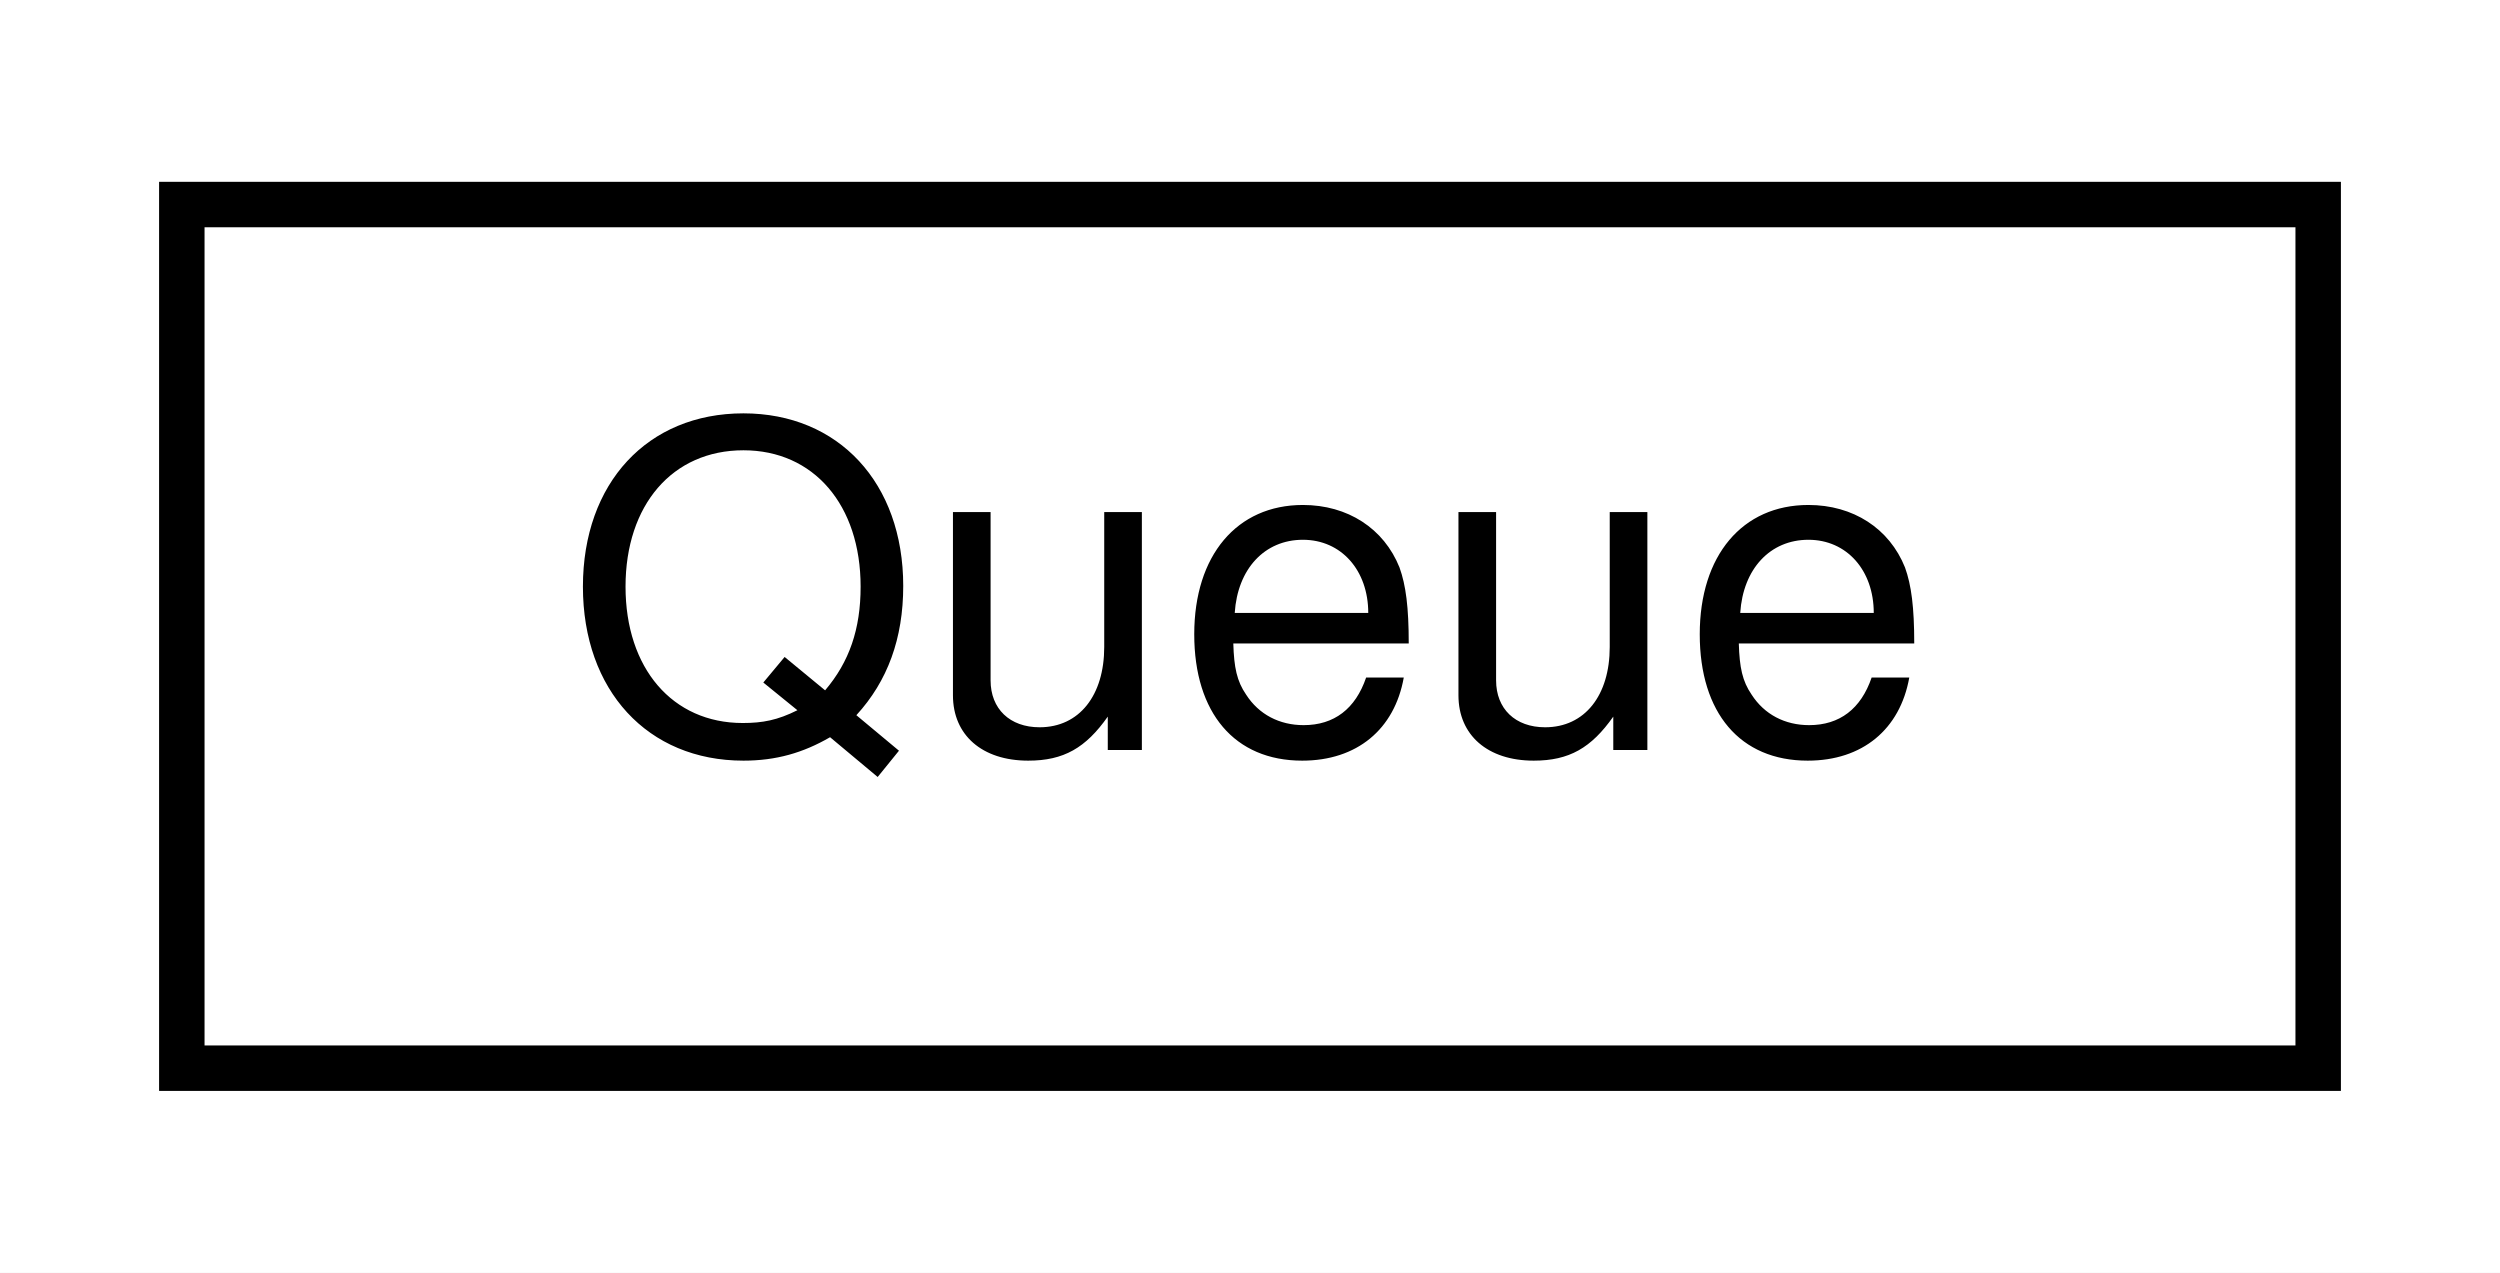
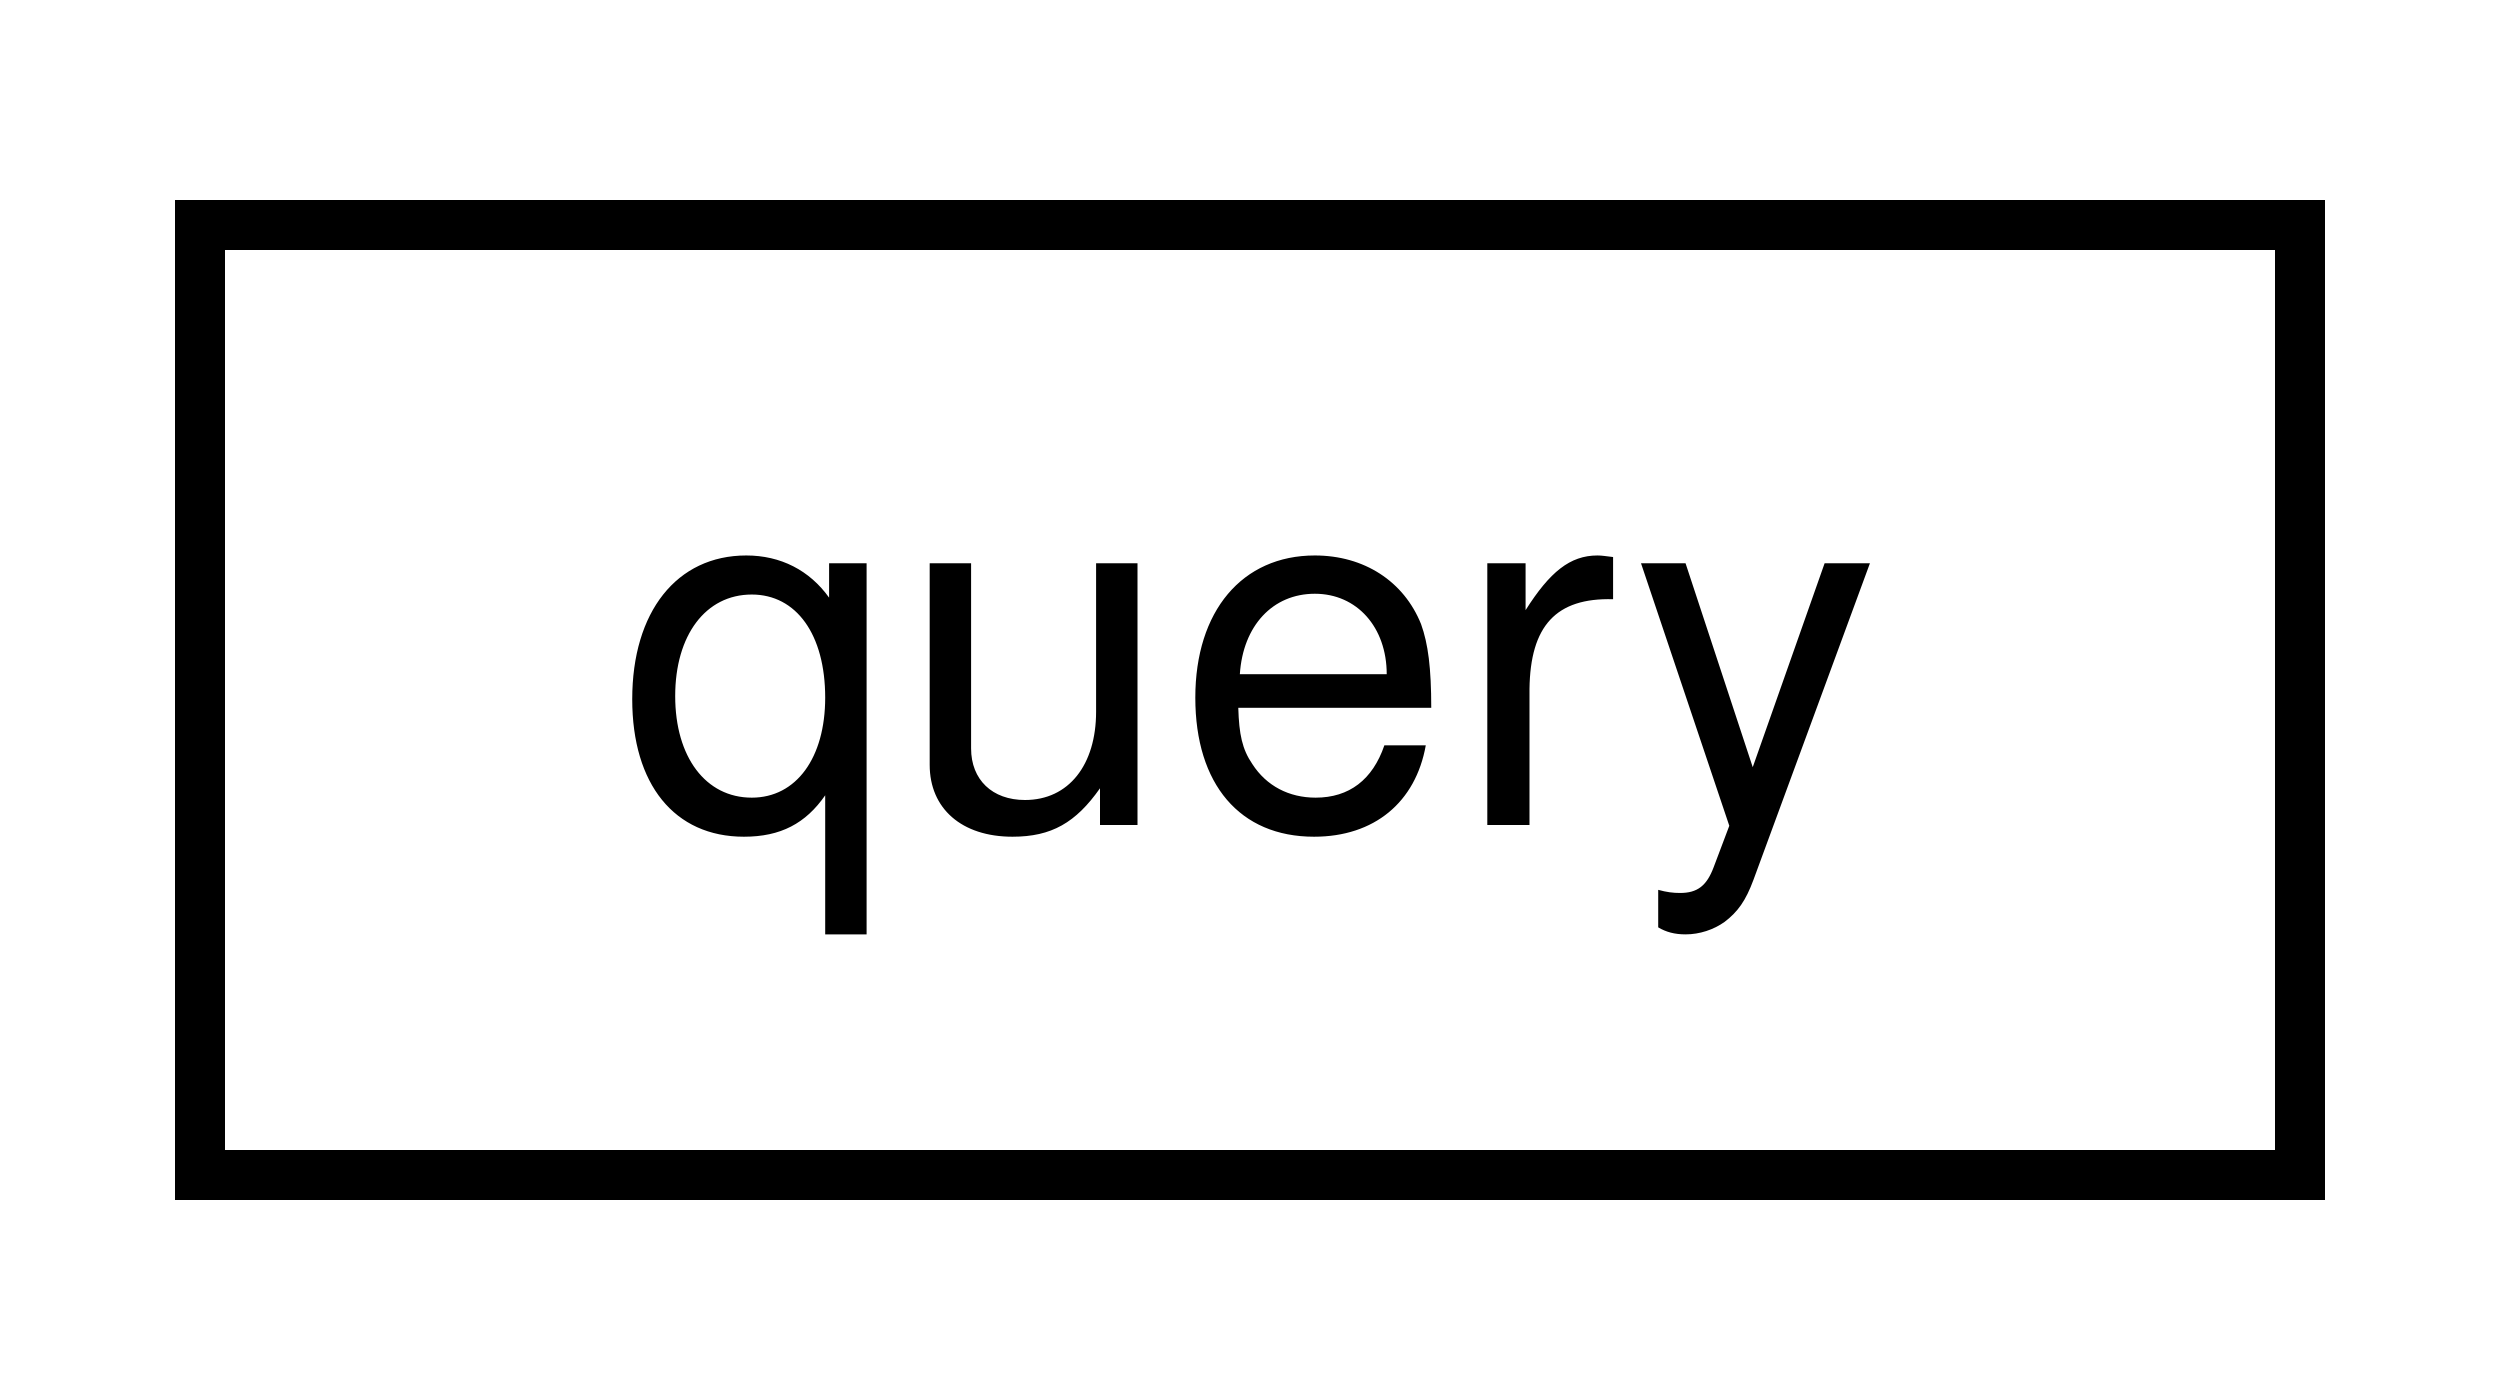
- <svg xmlns="http://www.w3.org/2000/svg" xmlns:xlink="http://www.w3.org/1999/xlink" width="55pt" height="28pt" viewBox="0.00 0.00 55.00 28.00">
+ <svg xmlns="http://www.w3.org/2000/svg" xmlns:xlink="http://www.w3.org/1999/xlink" width="50pt" height="28pt" viewBox="0.00 0.00 50.00 28.00">
  <g id="graph0" class="graph" transform="scale(1 1) rotate(0) translate(4 24)">
-     <polygon fill="white" stroke="transparent" points="-4,4 -4,-24 51,-24 51,4 -4,4" />
+     <polygon fill="white" stroke="transparent" points="-4,4 -4,-24 46,-24 46,4 -4,4" />
    <g id="node1" class="node">
      <g id="a_node1">
-         <a xlink:href="dc/db5/struct_queue.html" target="_top" xlink:title=" ">
-           <polygon fill="white" stroke="black" points="0,-0.5 0,-19.5 47,-19.5 47,-0.5 0,-0.5" />
-           <text text-anchor="middle" x="23.5" y="-7.5" font-family="Helvetica,sans-Serif" font-size="10.00">Queue</text>
+         <a xlink:href="dd/d1b/structquery.html" target="_top" xlink:title=" ">
+           <polygon fill="white" stroke="black" points="0,-0.5 0,-19.5 42,-19.5 42,-0.5 0,-0.5" />
+           <text text-anchor="middle" x="21" y="-7.5" font-family="Helvetica,sans-Serif" font-size="10.00">query</text>
        </a>
      </g>
    </g>
  </g>
</svg>
